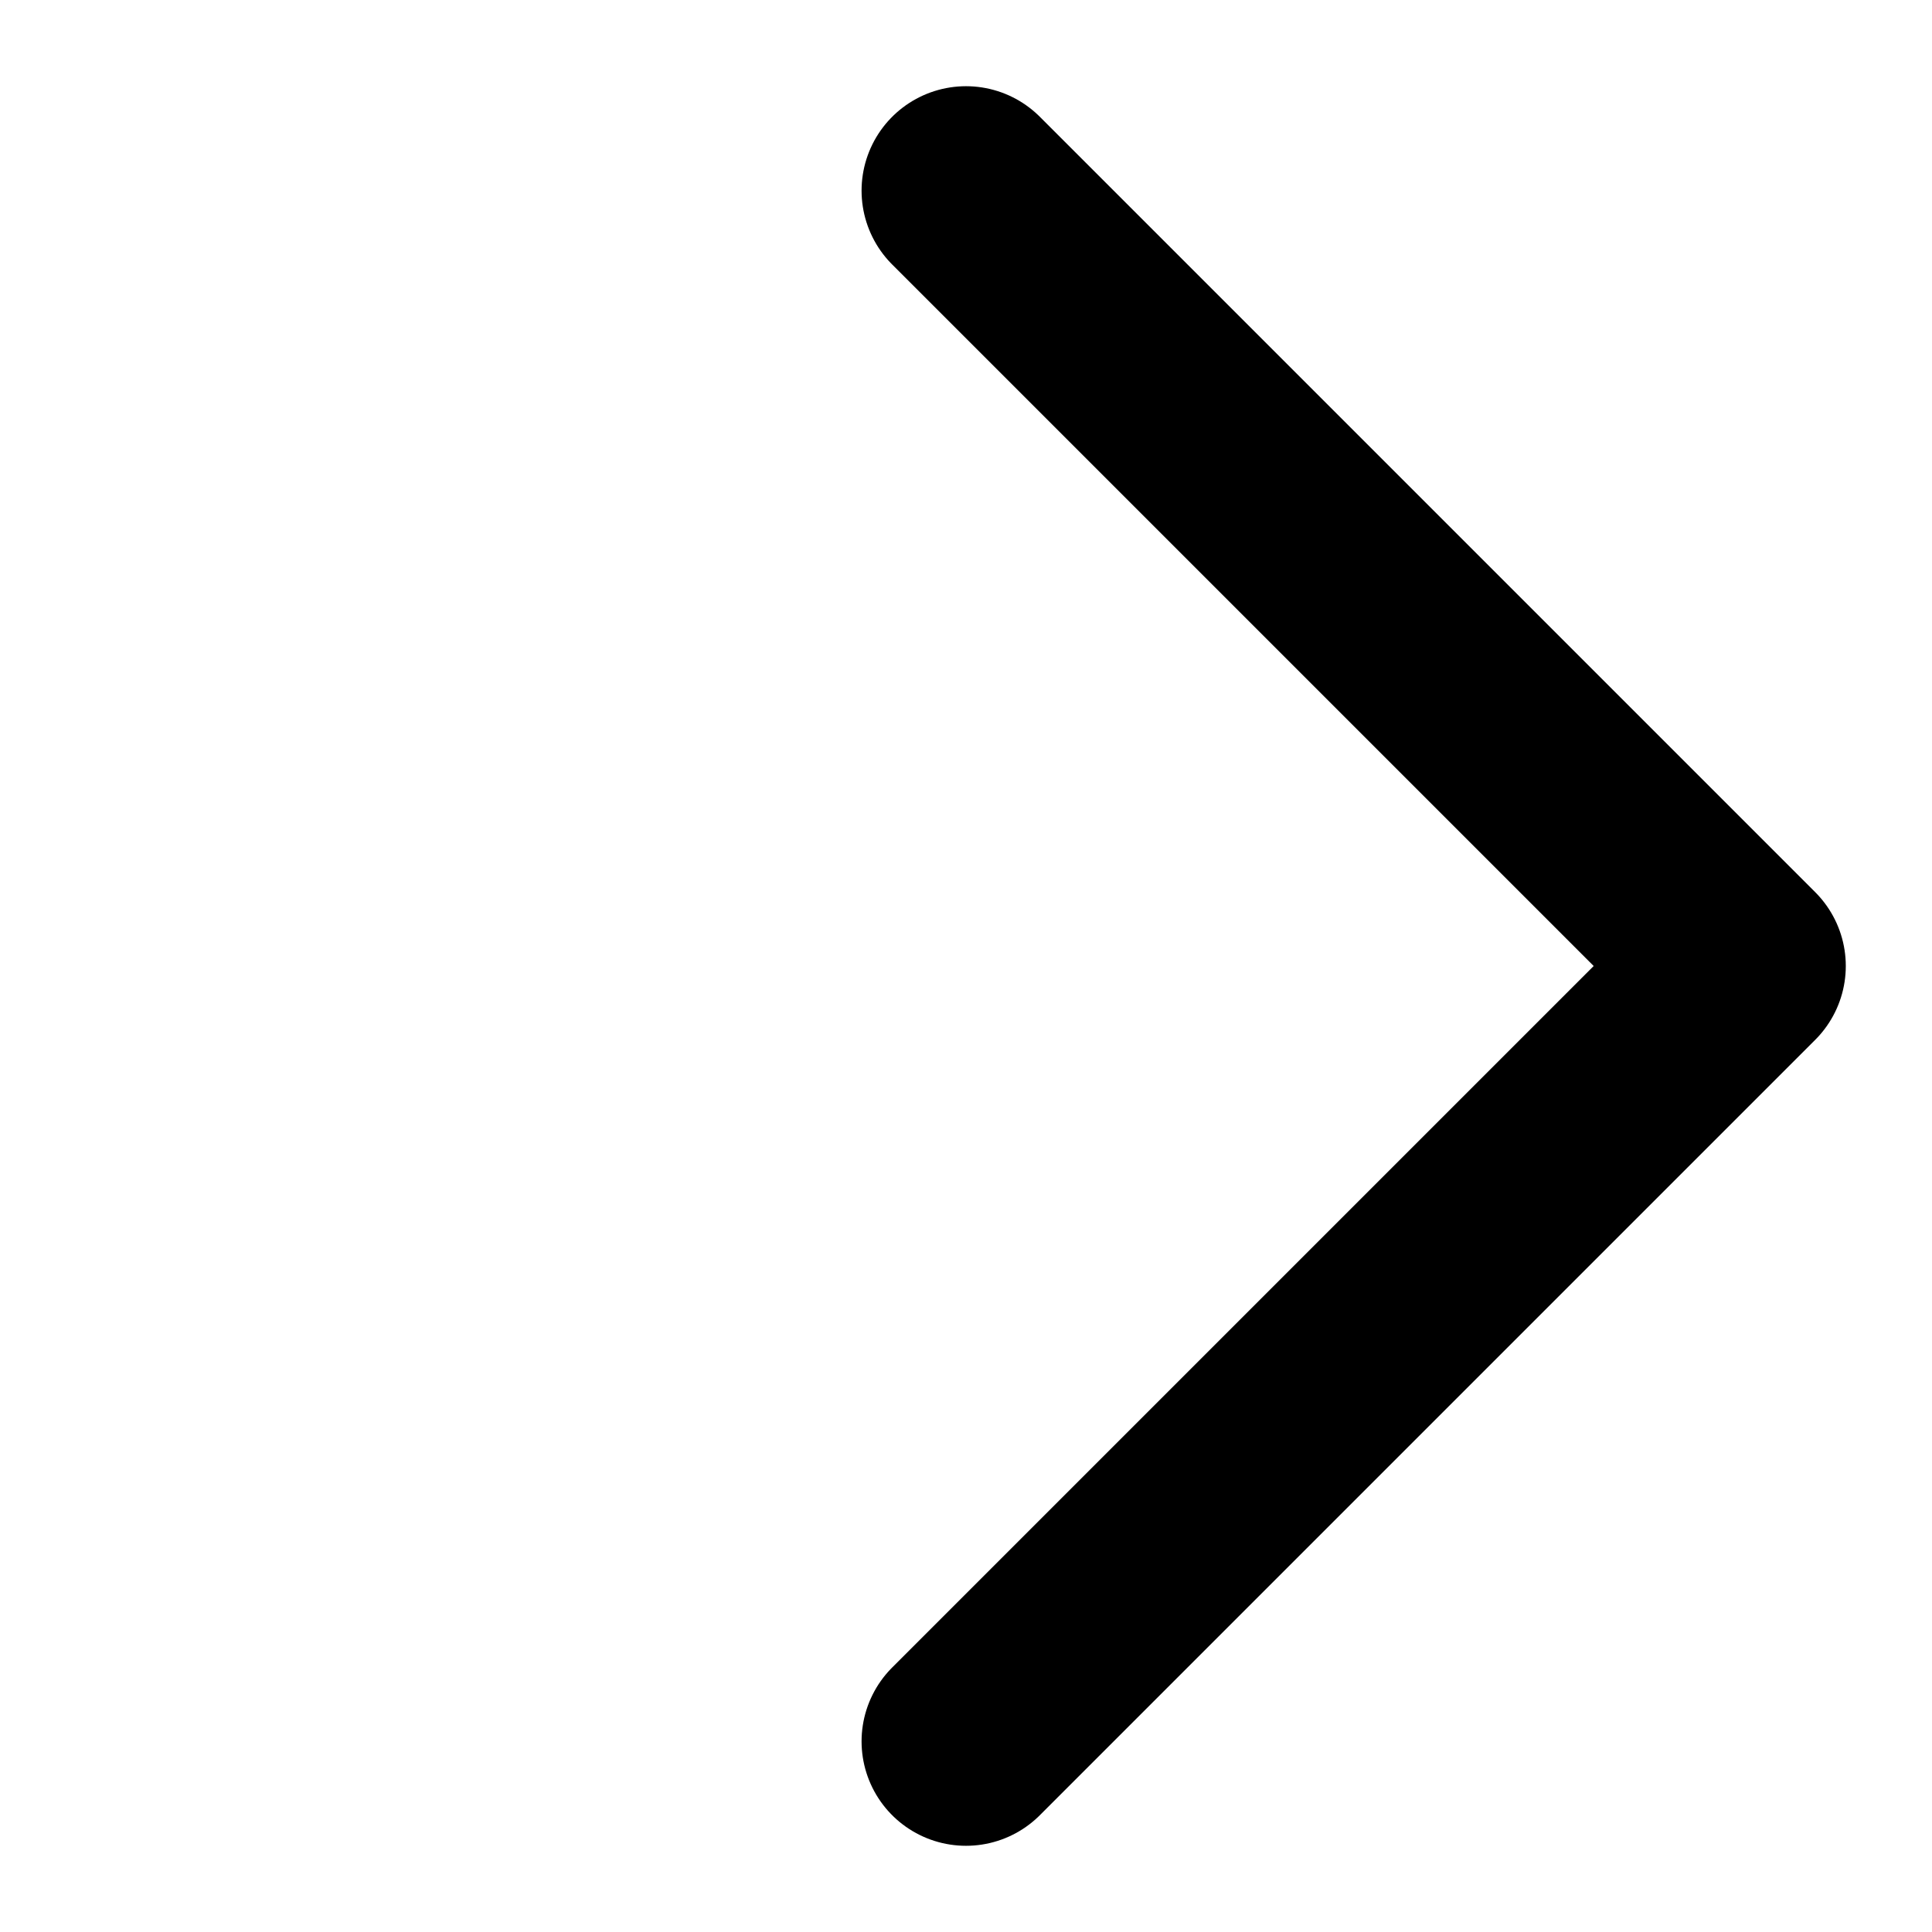
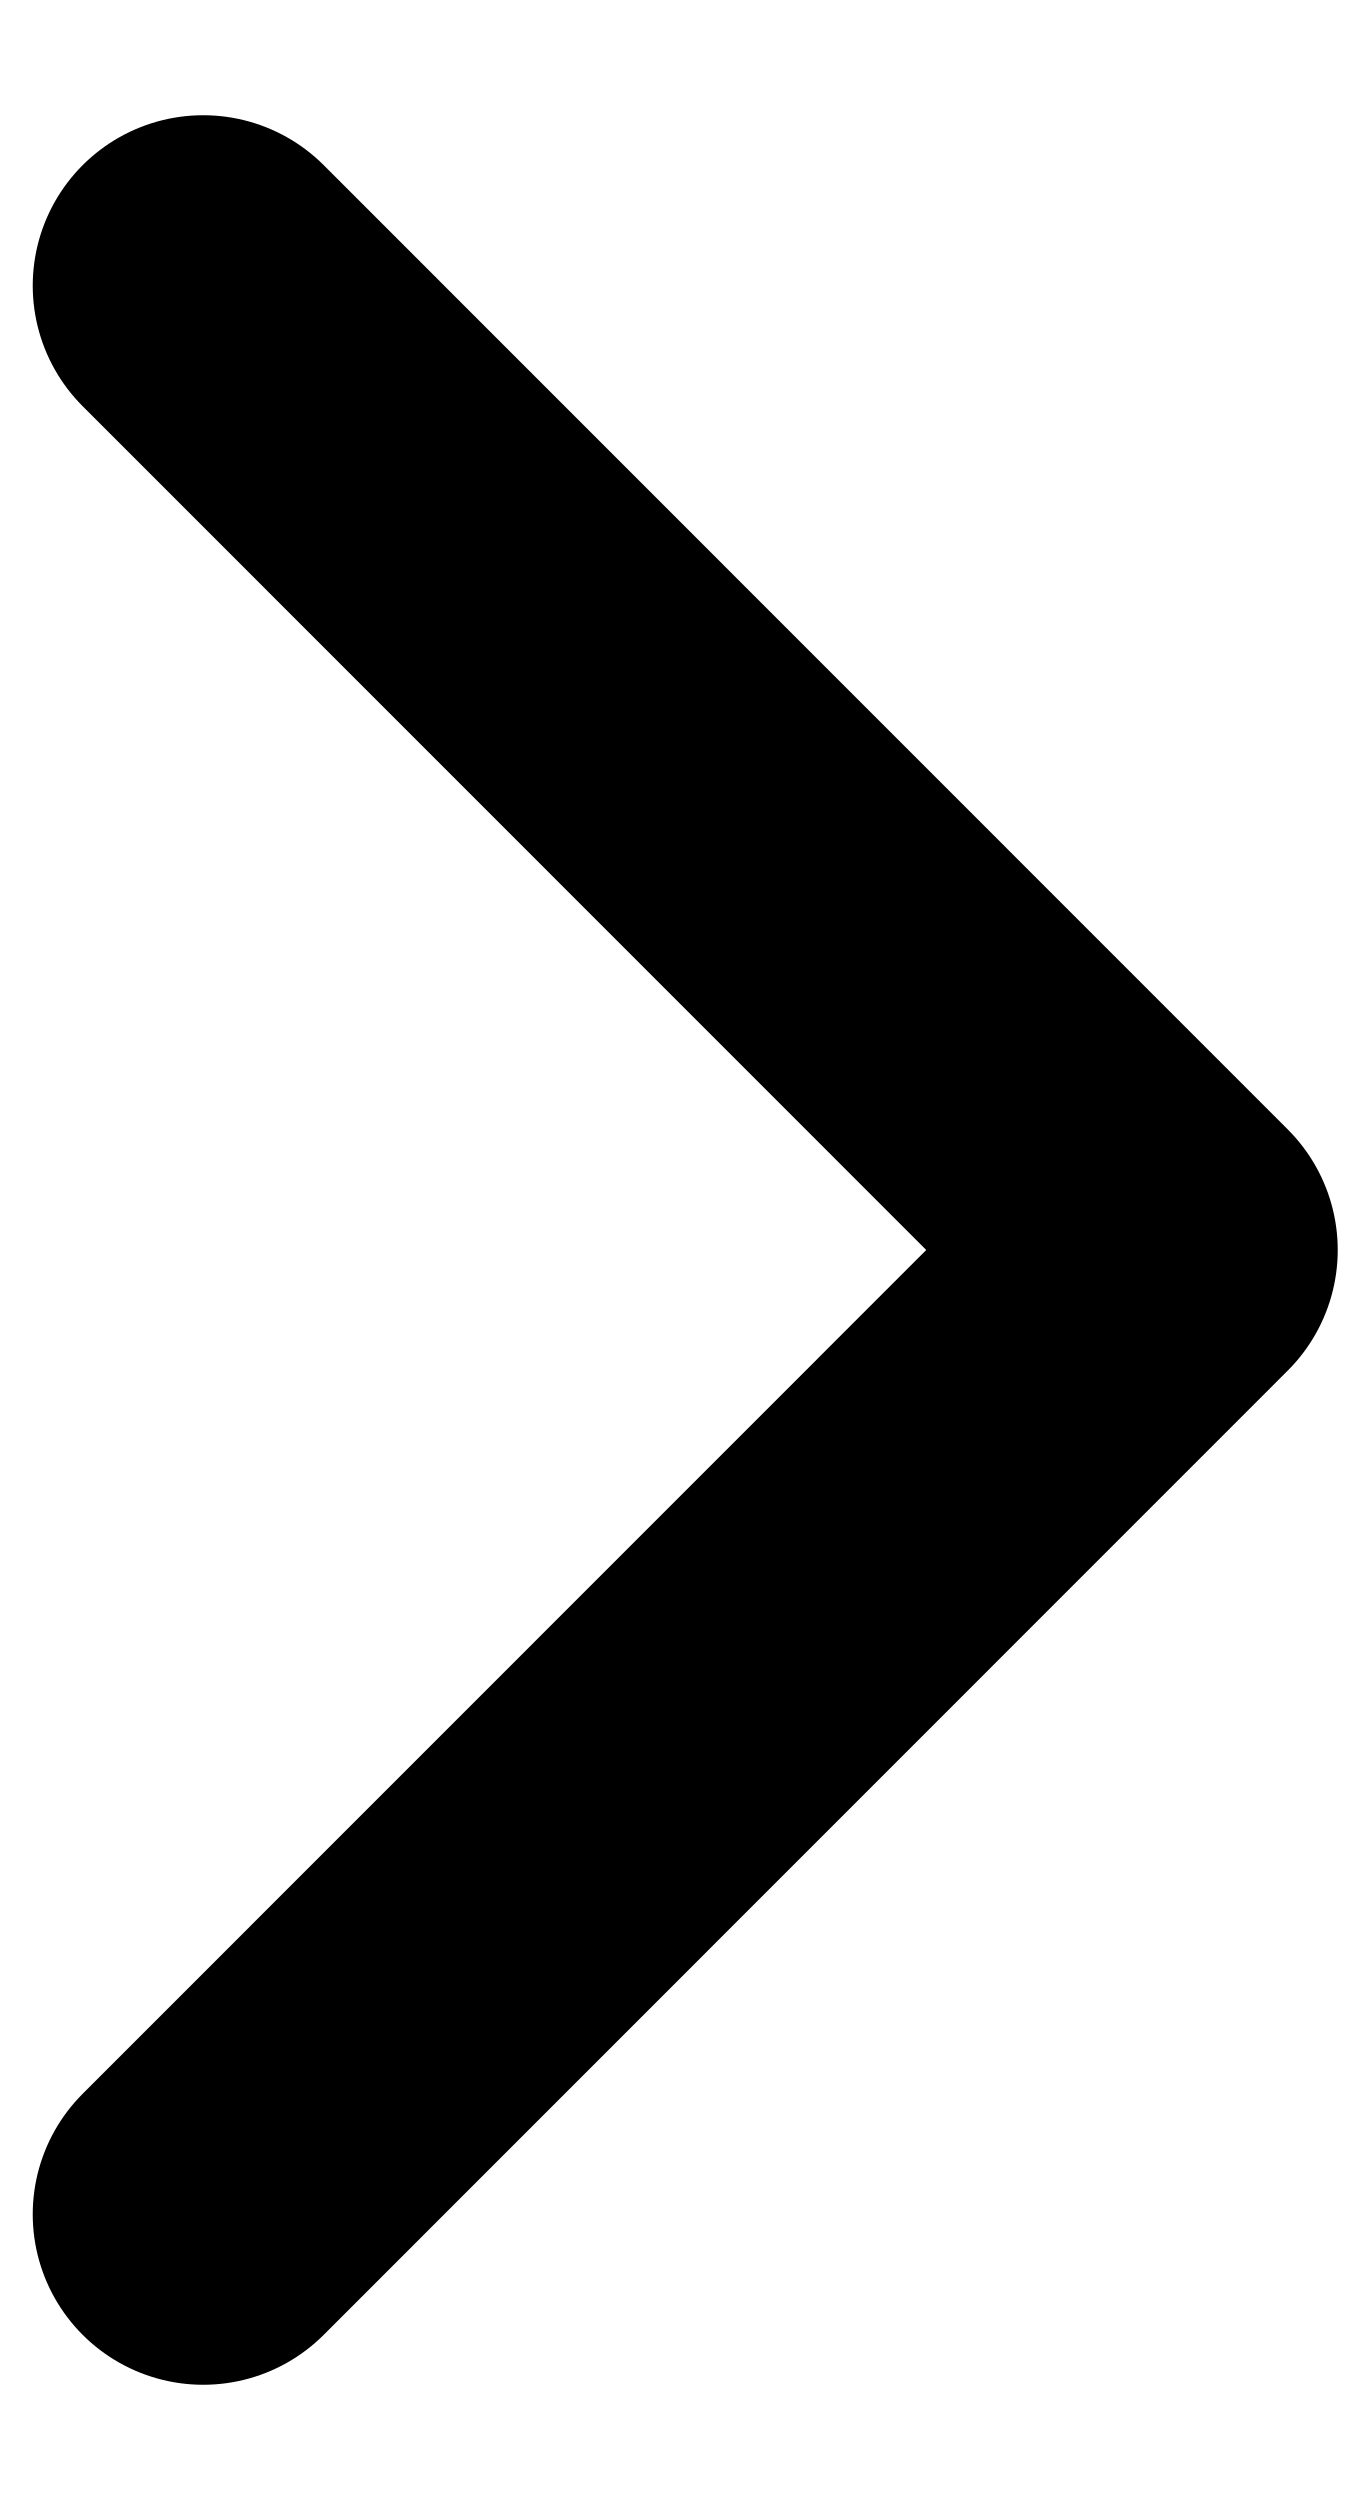
- <svg xmlns="http://www.w3.org/2000/svg" width="37" height="37" viewBox="0 0 37 37" fill="none">
-   <path d="M18.5 3.651L33.349 18.5L18.5 33.349" stroke="black" stroke-width="4" stroke-linecap="round" stroke-linejoin="round" />
+ <svg xmlns="http://www.w3.org/2000/svg" width="6" height="11" viewBox="0 0 6 11" fill="none">
+   <path d="M0.894 1.257L5.136 5.5L0.894 9.743" stroke="black" stroke-width="1.5" stroke-linecap="round" stroke-linejoin="round" />
</svg>
